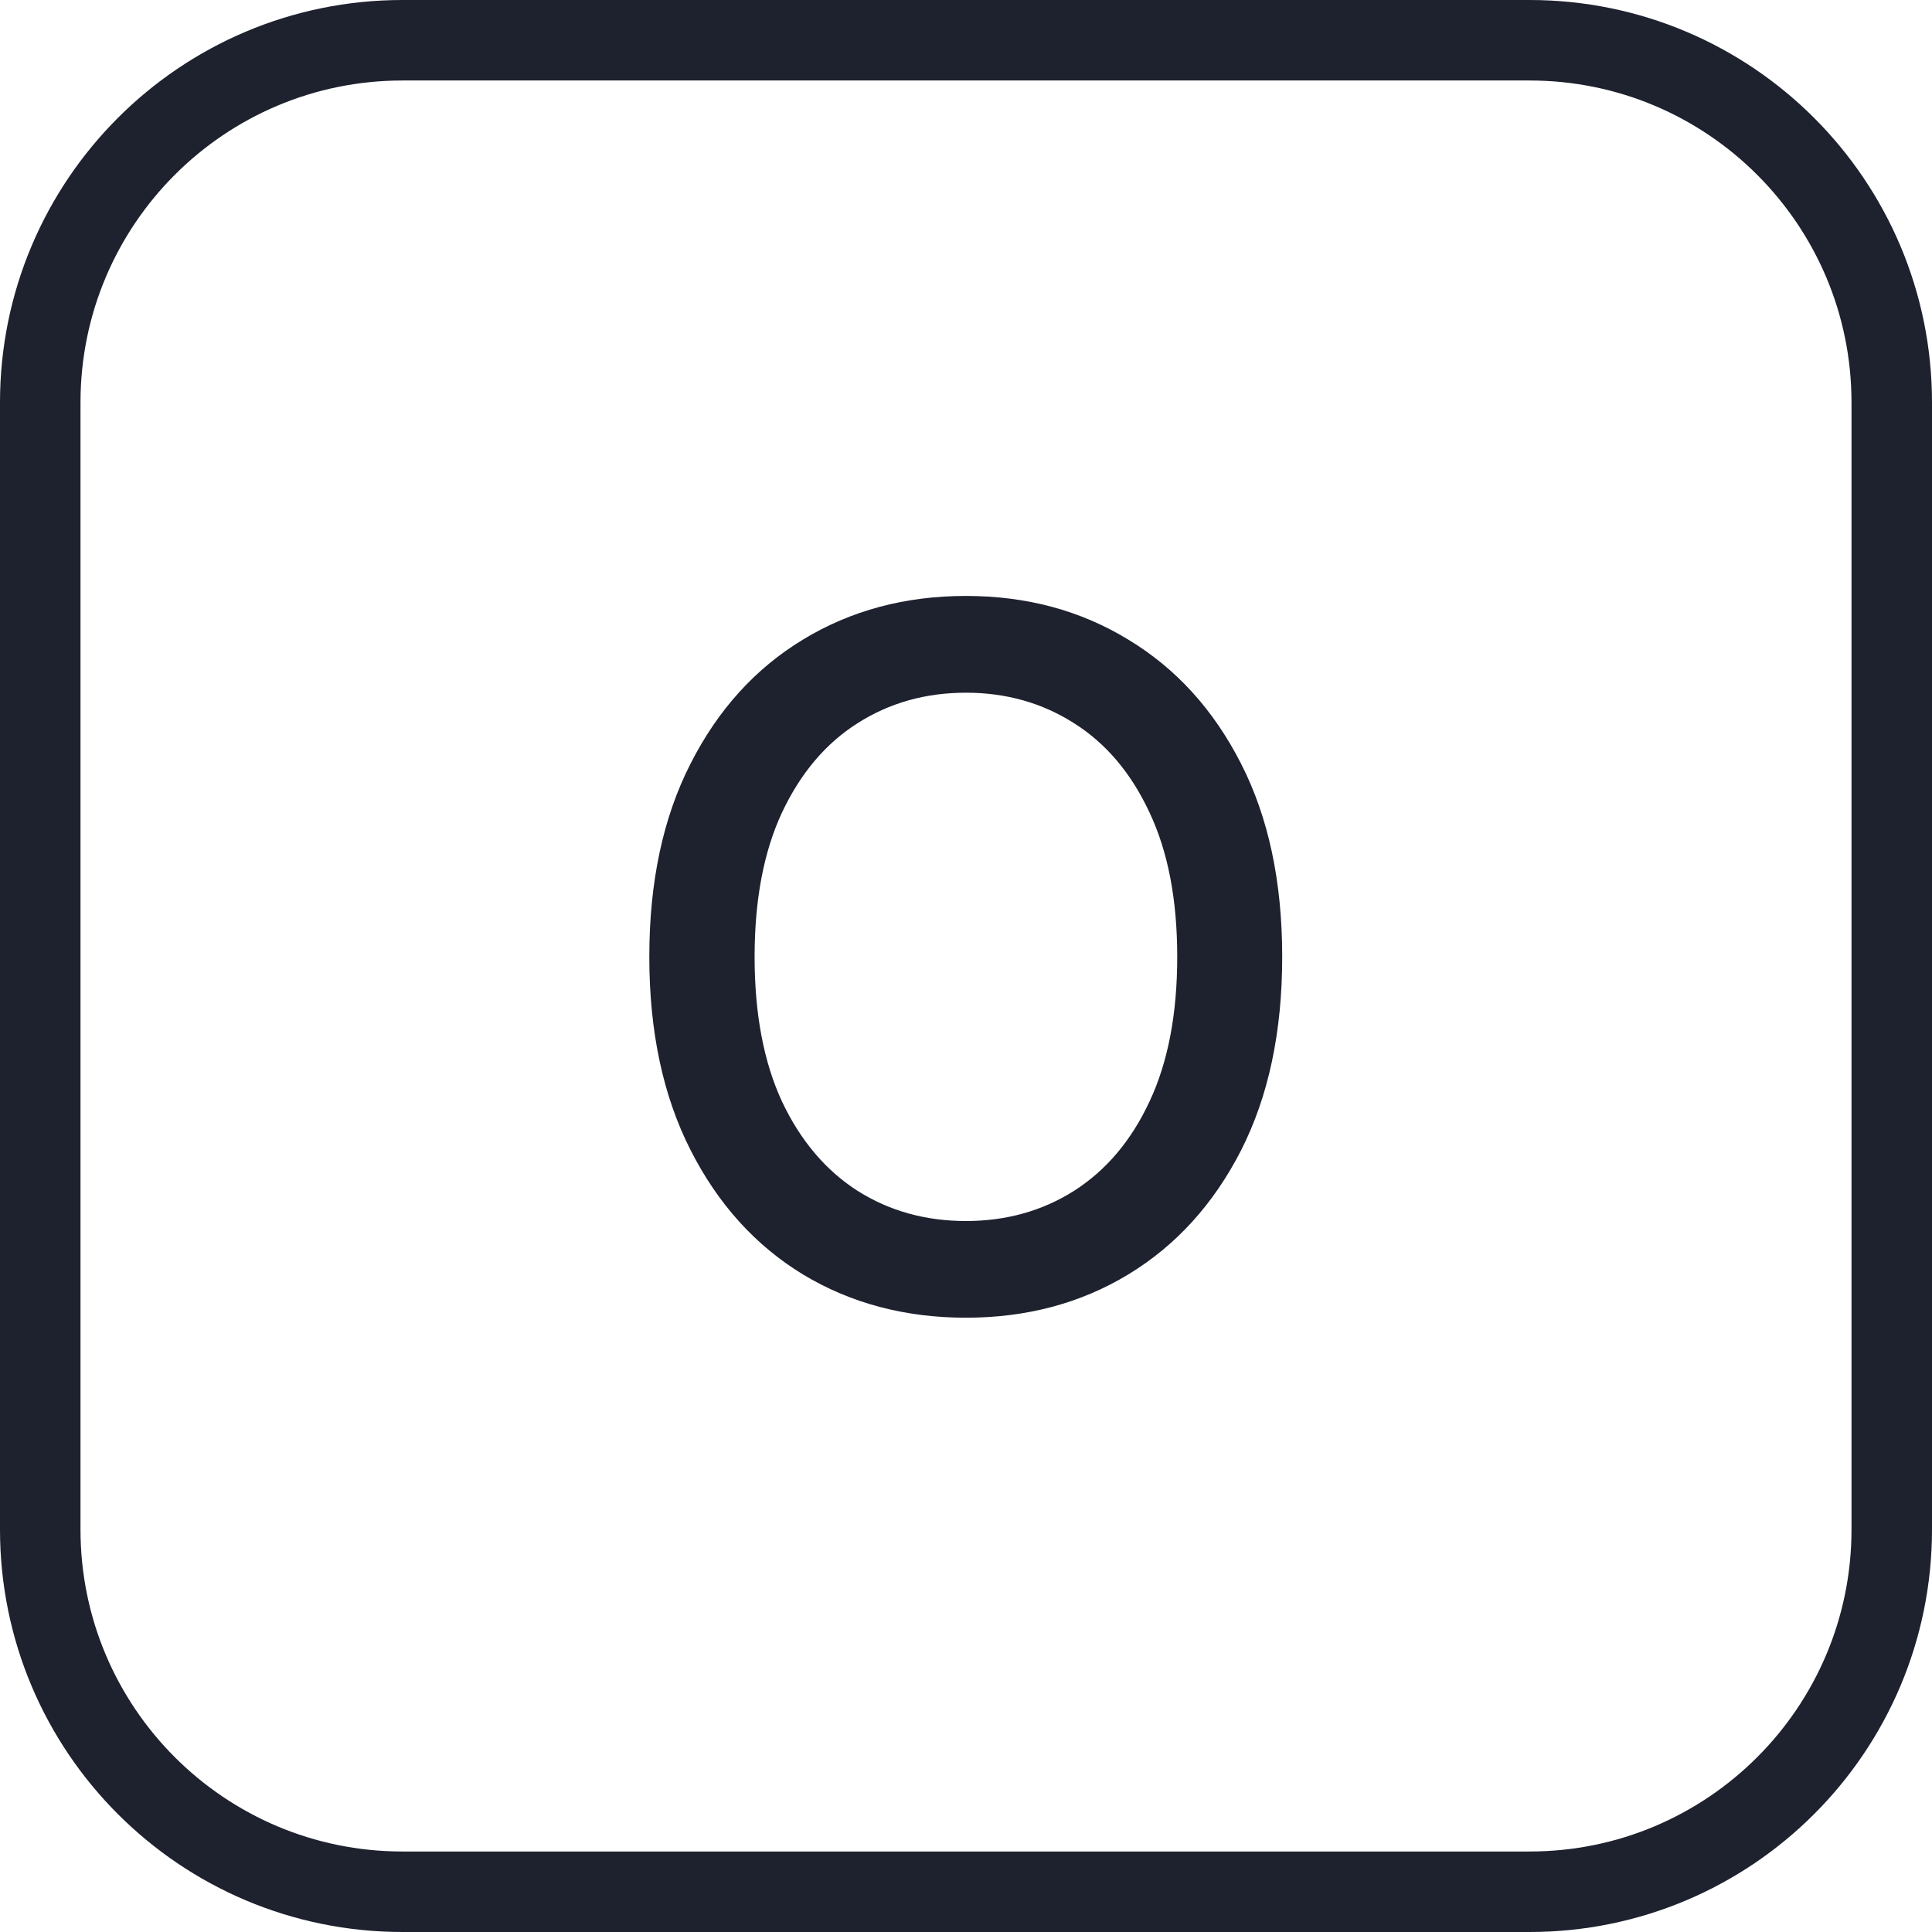
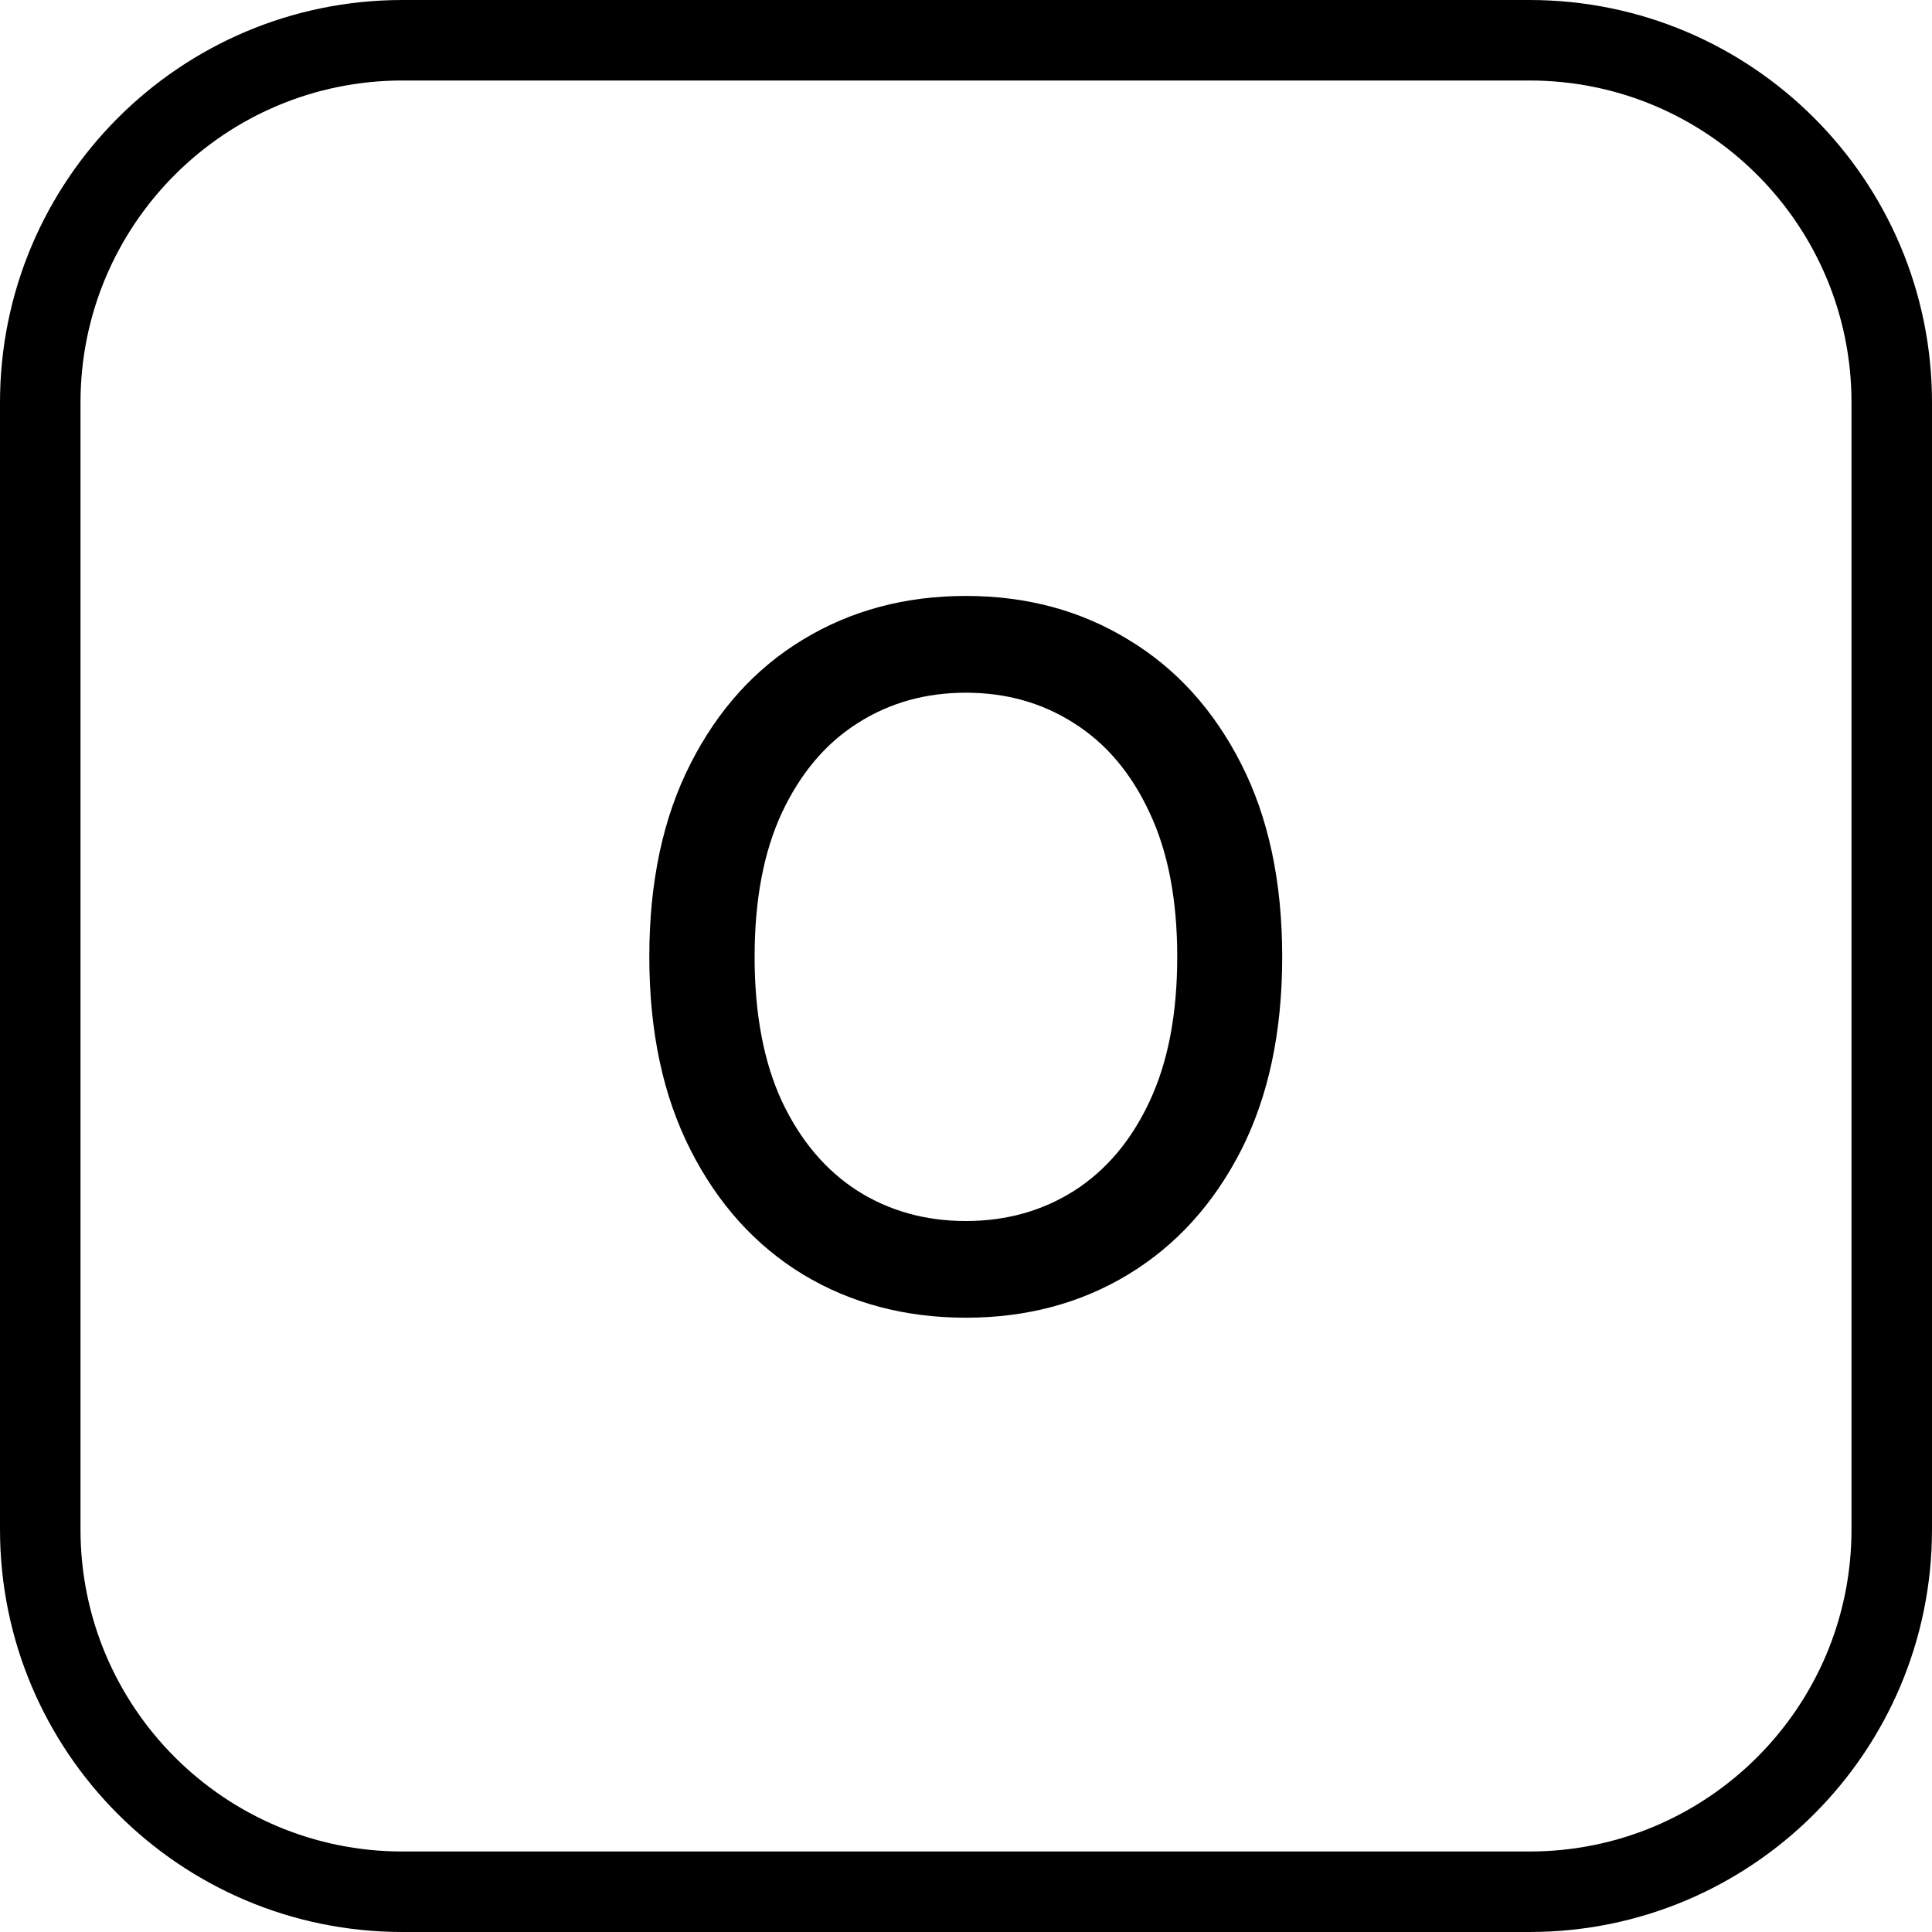
- <svg xmlns="http://www.w3.org/2000/svg" width="24" height="24" viewBox="0 0 24 24" fill="none">
-   <path d="M15.928 11.886C15.928 12.818 15.758 13.619 15.417 14.29C15.076 14.957 14.609 15.472 14.015 15.832C13.424 16.19 12.752 16.369 11.999 16.369C11.244 16.369 10.569 16.19 9.975 15.832C9.384 15.472 8.918 14.956 8.578 14.286C8.237 13.615 8.066 12.815 8.066 11.886C8.066 10.954 8.237 10.155 8.578 9.487C8.918 8.817 9.384 8.303 9.975 7.945C10.569 7.584 11.244 7.403 11.999 7.403C12.752 7.403 13.424 7.584 14.015 7.945C14.609 8.303 15.076 8.817 15.417 9.487C15.758 10.155 15.928 10.954 15.928 11.886ZM14.624 11.886C14.624 11.176 14.509 10.578 14.279 10.092C14.052 9.604 13.739 9.234 13.342 8.984C12.947 8.732 12.499 8.605 11.999 8.605C11.497 8.605 11.048 8.732 10.653 8.984C10.258 9.234 9.945 9.604 9.715 10.092C9.488 10.578 9.374 11.176 9.374 11.886C9.374 12.597 9.488 13.196 9.715 13.685C9.945 14.171 10.258 14.54 10.653 14.793C11.048 15.043 11.497 15.168 11.999 15.168C12.499 15.168 12.947 15.043 13.342 14.793C13.739 14.54 14.052 14.171 14.279 13.685C14.509 13.196 14.624 12.597 14.624 11.886Z" fill="#1E212E" />
-   <rect x="0.5" y="0.5" width="23" height="23" rx="4.5" stroke="#1E212E" />
+ <svg xmlns="http://www.w3.org/2000/svg" width="24" height="24" viewBox="0 0 24 24">
+   <path d="M15.928 11.886C15.928 12.818 15.758 13.619 15.417 14.29C15.076 14.957 14.609 15.472 14.015 15.832C13.424 16.19 12.752 16.369 11.999 16.369C11.244 16.369 10.569 16.19 9.975 15.832C9.384 15.472 8.918 14.956 8.578 14.285C8.237 13.615 8.066 12.815 8.066 11.886C8.066 10.954 8.237 10.155 8.578 9.487C8.918 8.817 9.384 8.302 9.975 7.945C10.569 7.584 11.244 7.403 11.999 7.403C12.752 7.403 13.424 7.584 14.015 7.945C14.609 8.302 15.076 8.817 15.417 9.487C15.758 10.155 15.928 10.954 15.928 11.886ZM14.624 11.886C14.624 11.176 14.509 10.578 14.279 10.092C14.052 9.604 13.739 9.234 13.342 8.984C12.947 8.731 12.499 8.605 11.999 8.605C11.497 8.605 11.048 8.731 10.653 8.984C10.258 9.234 9.945 9.604 9.715 10.092C9.488 10.578 9.374 11.176 9.374 11.886C9.374 12.597 9.488 13.196 9.715 13.685C9.945 14.17 10.258 14.54 10.653 14.793C11.048 15.043 11.497 15.168 11.999 15.168C12.499 15.168 12.947 15.043 13.342 14.793C13.739 14.54 14.052 14.17 14.279 13.685C14.509 13.196 14.624 12.597 14.624 11.886Z" />
+   <path fill-rule="evenodd" clip-rule="evenodd" d="M19 1H5C2.791 1 1 2.791 1 5V19C1 21.209 2.791 23 5 23H19C21.209 23 23 21.209 23 19V5C23 2.791 21.209 1 19 1ZM5 0C2.239 0 0 2.239 0 5V19C0 21.761 2.239 24 5 24H19C21.761 24 24 21.761 24 19V5C24 2.239 21.761 0 19 0H5Z" />
</svg>
